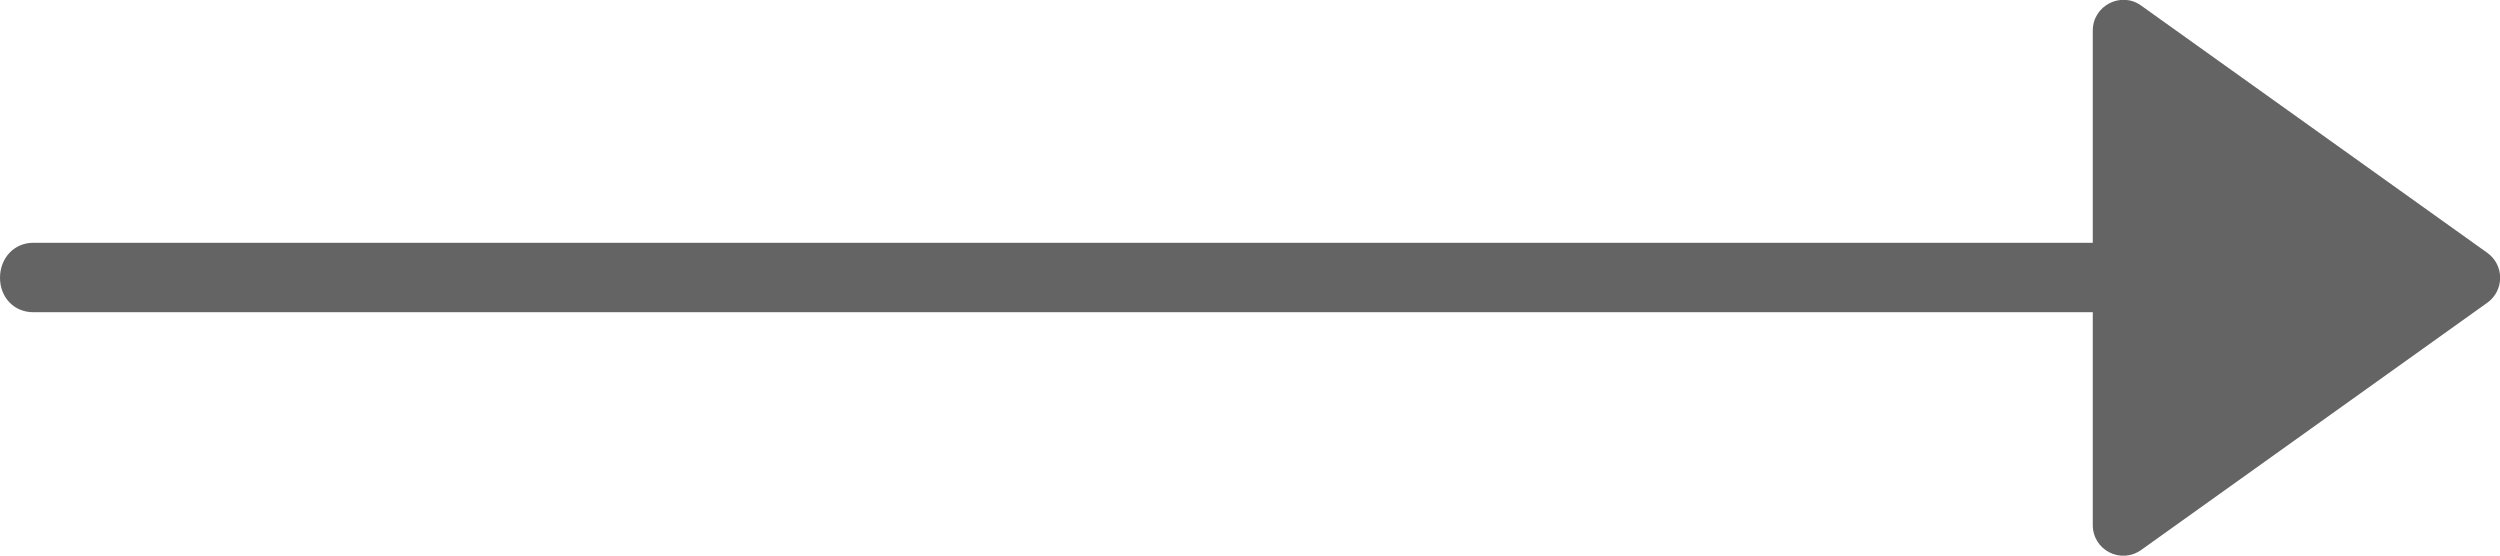
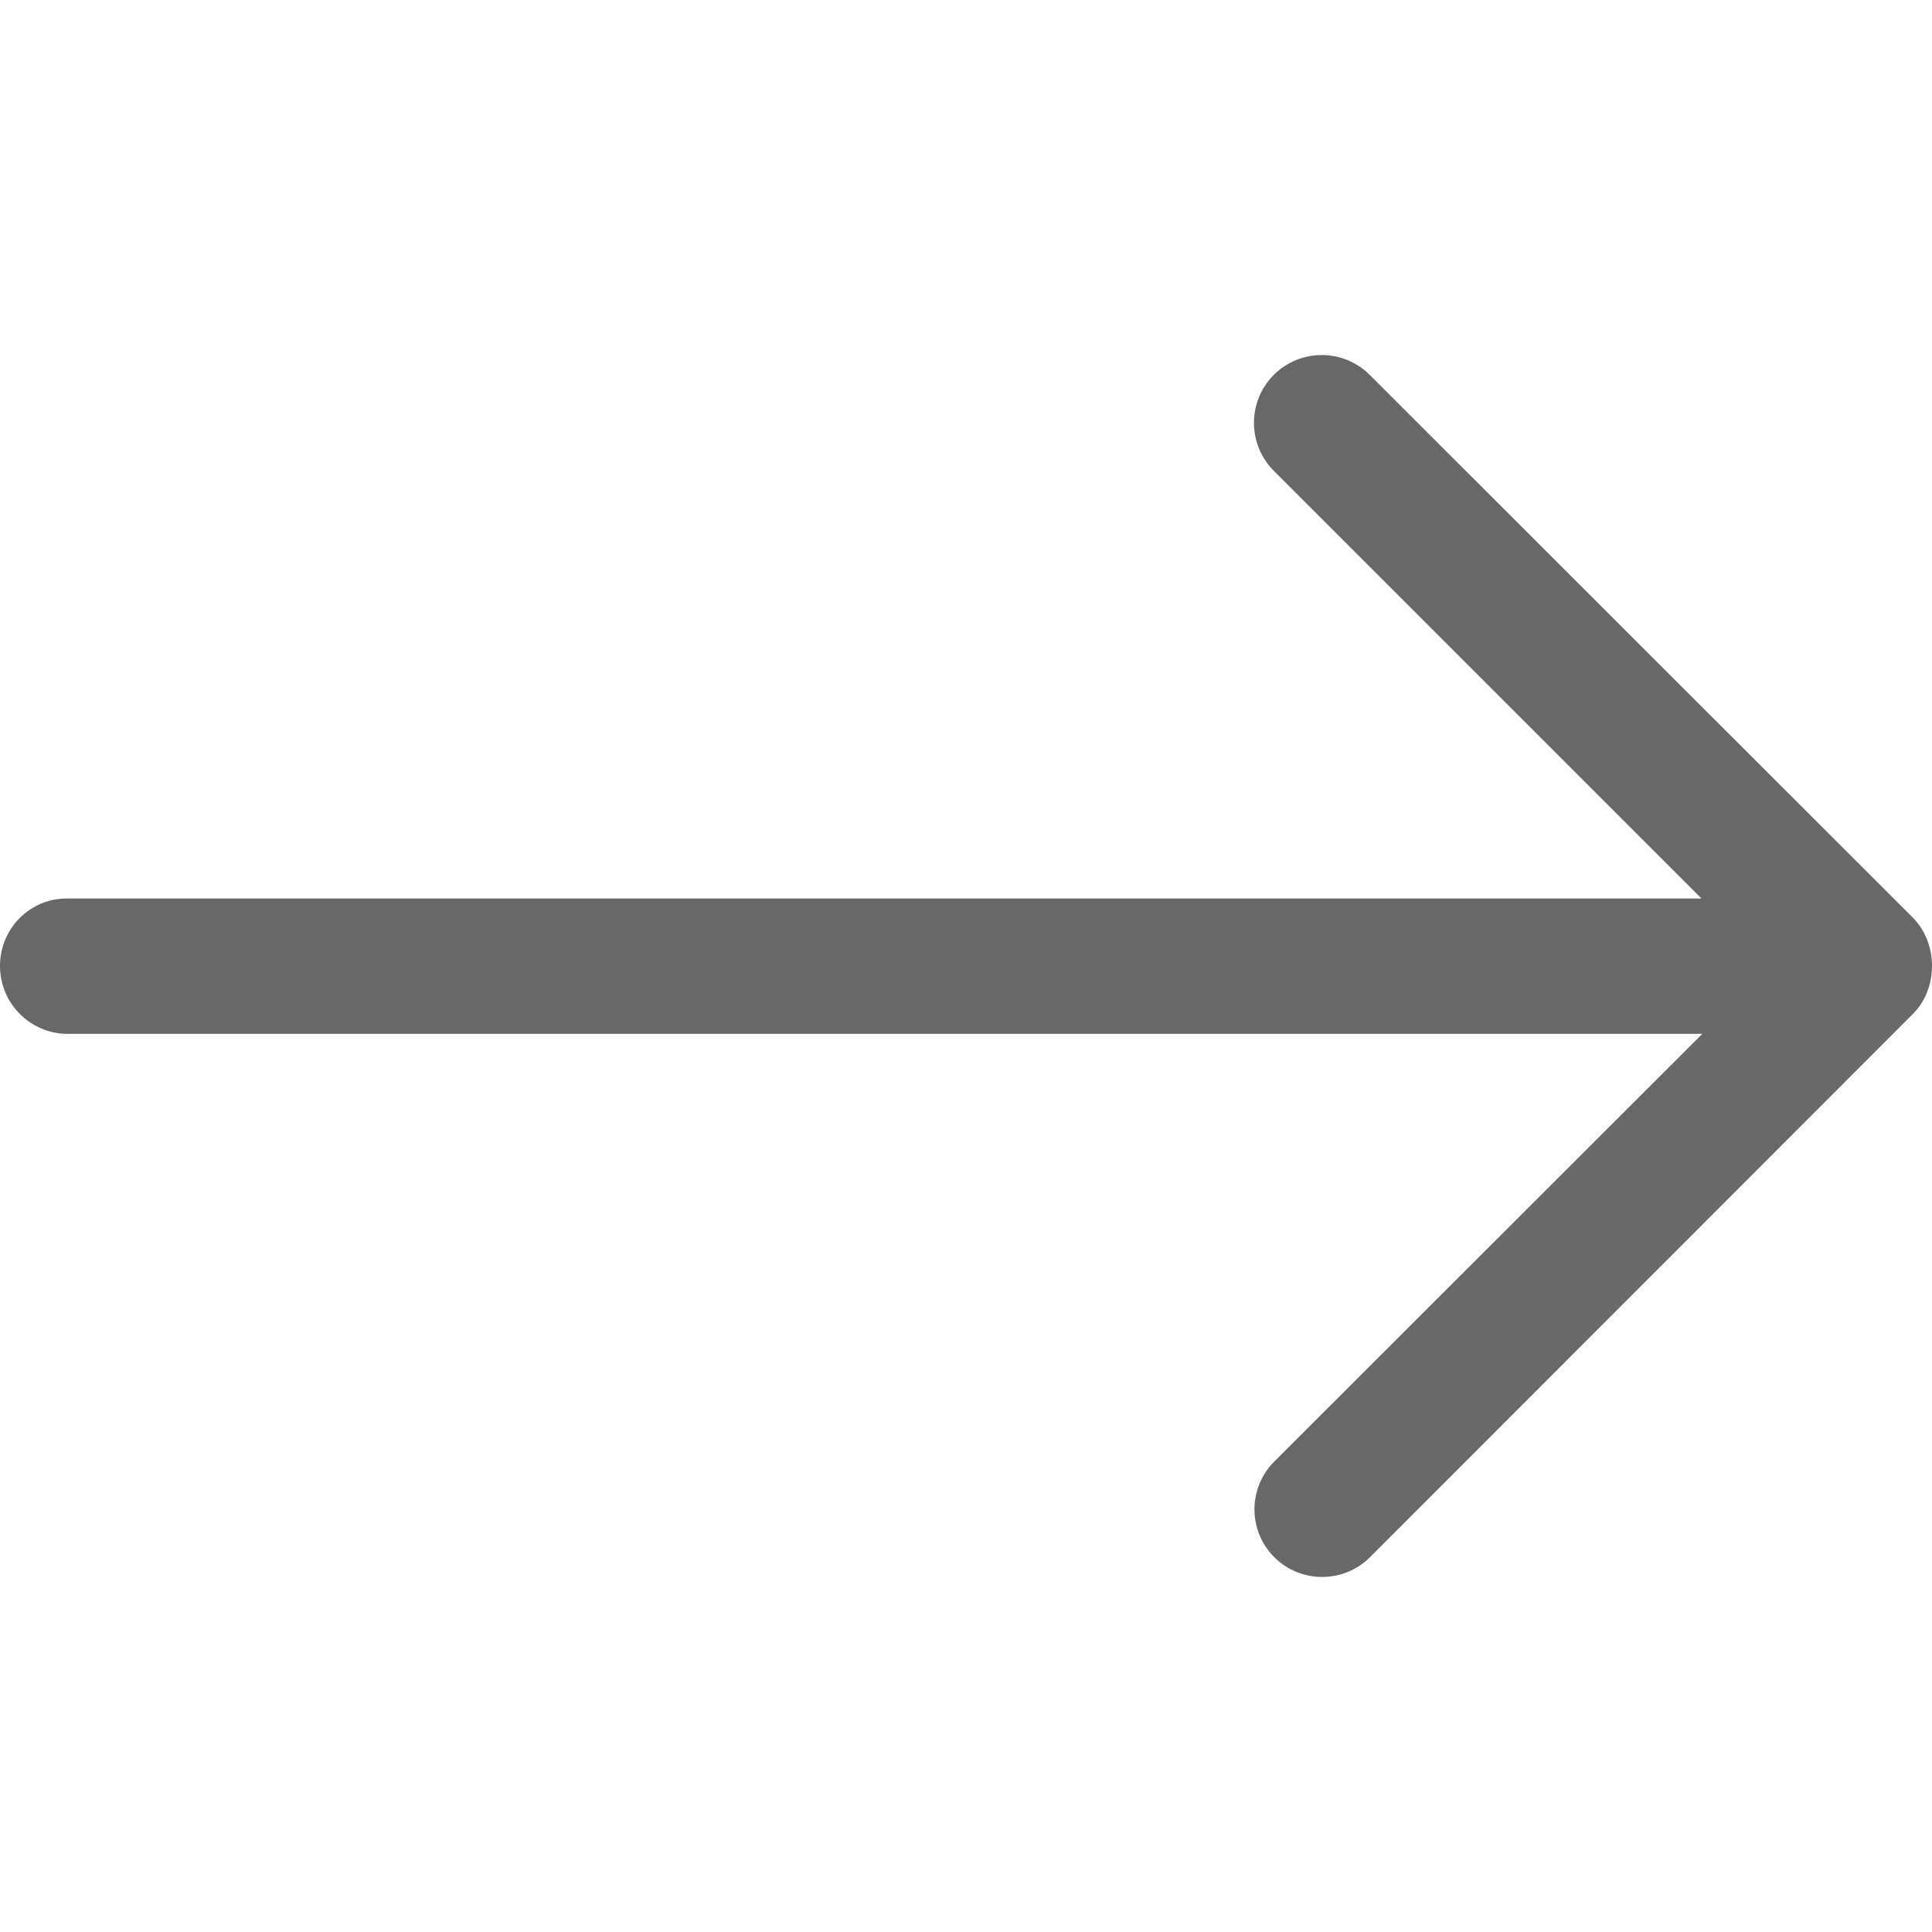
- <svg xmlns="http://www.w3.org/2000/svg" version="1.1" id="Слой_1" x="0px" y="0px" viewBox="0 0 45 10" style="enable-background:new 0 0 45 10;" xml:space="preserve">
-   <style type="text/css">
- 	.st0{fill:#646464;}
- </style>
-   <path id="Back" class="st0" d="M44.77,5.45L38.54,9.9c-0.37,0.26-0.87,0-0.87-0.45V5.62H0.6C0.25,5.62,0,5.35,0,5  c0-0.35,0.25-0.63,0.6-0.63h37.07V0.55c0-0.45,0.51-0.71,0.87-0.45l6.23,4.45C45.08,4.77,45.08,5.23,44.77,5.45z" />
+ <svg xmlns="http://www.w3.org/2000/svg" version="1.1" width="512" height="512" x="0" y="0" viewBox="0 0 489.6 489.6" style="enable-background:new 0 0 512 512" xml:space="preserve" class="">
+   <g>
+     <g>
+       <g>
+         <g>
+           <path d="M0,244.8c0,9.5,7.7,17.2,17.2,17.2h414.2L322.9,370.4c-3.3,3.3-5,7.7-5,12.1s1.7,8.8,5,12.1c6.7,6.7,17.6,6.7,24.3,0     l137.6-137.7c6.4-6.4,6.4-17.8,0-24.3L347.1,95c-6.7-6.7-17.6-6.7-24.3,0c-6.7,6.7-6.7,17.6,0,24.3l108.4,108.4H17.1     C7.6,227.6,0,235.3,0,244.8z" fill="#686868" data-original="#000000" style="" class="" />
+         </g>
+       </g>
+       <g>
+ 	</g>
+       <g>
+ 	</g>
+       <g>
+ 	</g>
+       <g>
+ 	</g>
+       <g>
+ 	</g>
+       <g>
+ 	</g>
+       <g>
+ 	</g>
+       <g>
+ 	</g>
+       <g>
+ 	</g>
+       <g>
+ 	</g>
+       <g>
+ 	</g>
+       <g>
+ 	</g>
+       <g>
+ 	</g>
+       <g>
+ 	</g>
+       <g>
+ 	</g>
+     </g>
+     <g>
+ </g>
+     <g>
+ </g>
+     <g>
+ </g>
+     <g>
+ </g>
+     <g>
+ </g>
+     <g>
+ </g>
+     <g>
+ </g>
+     <g>
+ </g>
+     <g>
+ </g>
+     <g>
+ </g>
+     <g>
+ </g>
+     <g>
+ </g>
+     <g>
+ </g>
+     <g>
+ </g>
+     <g>
+ </g>
+   </g>
</svg>
